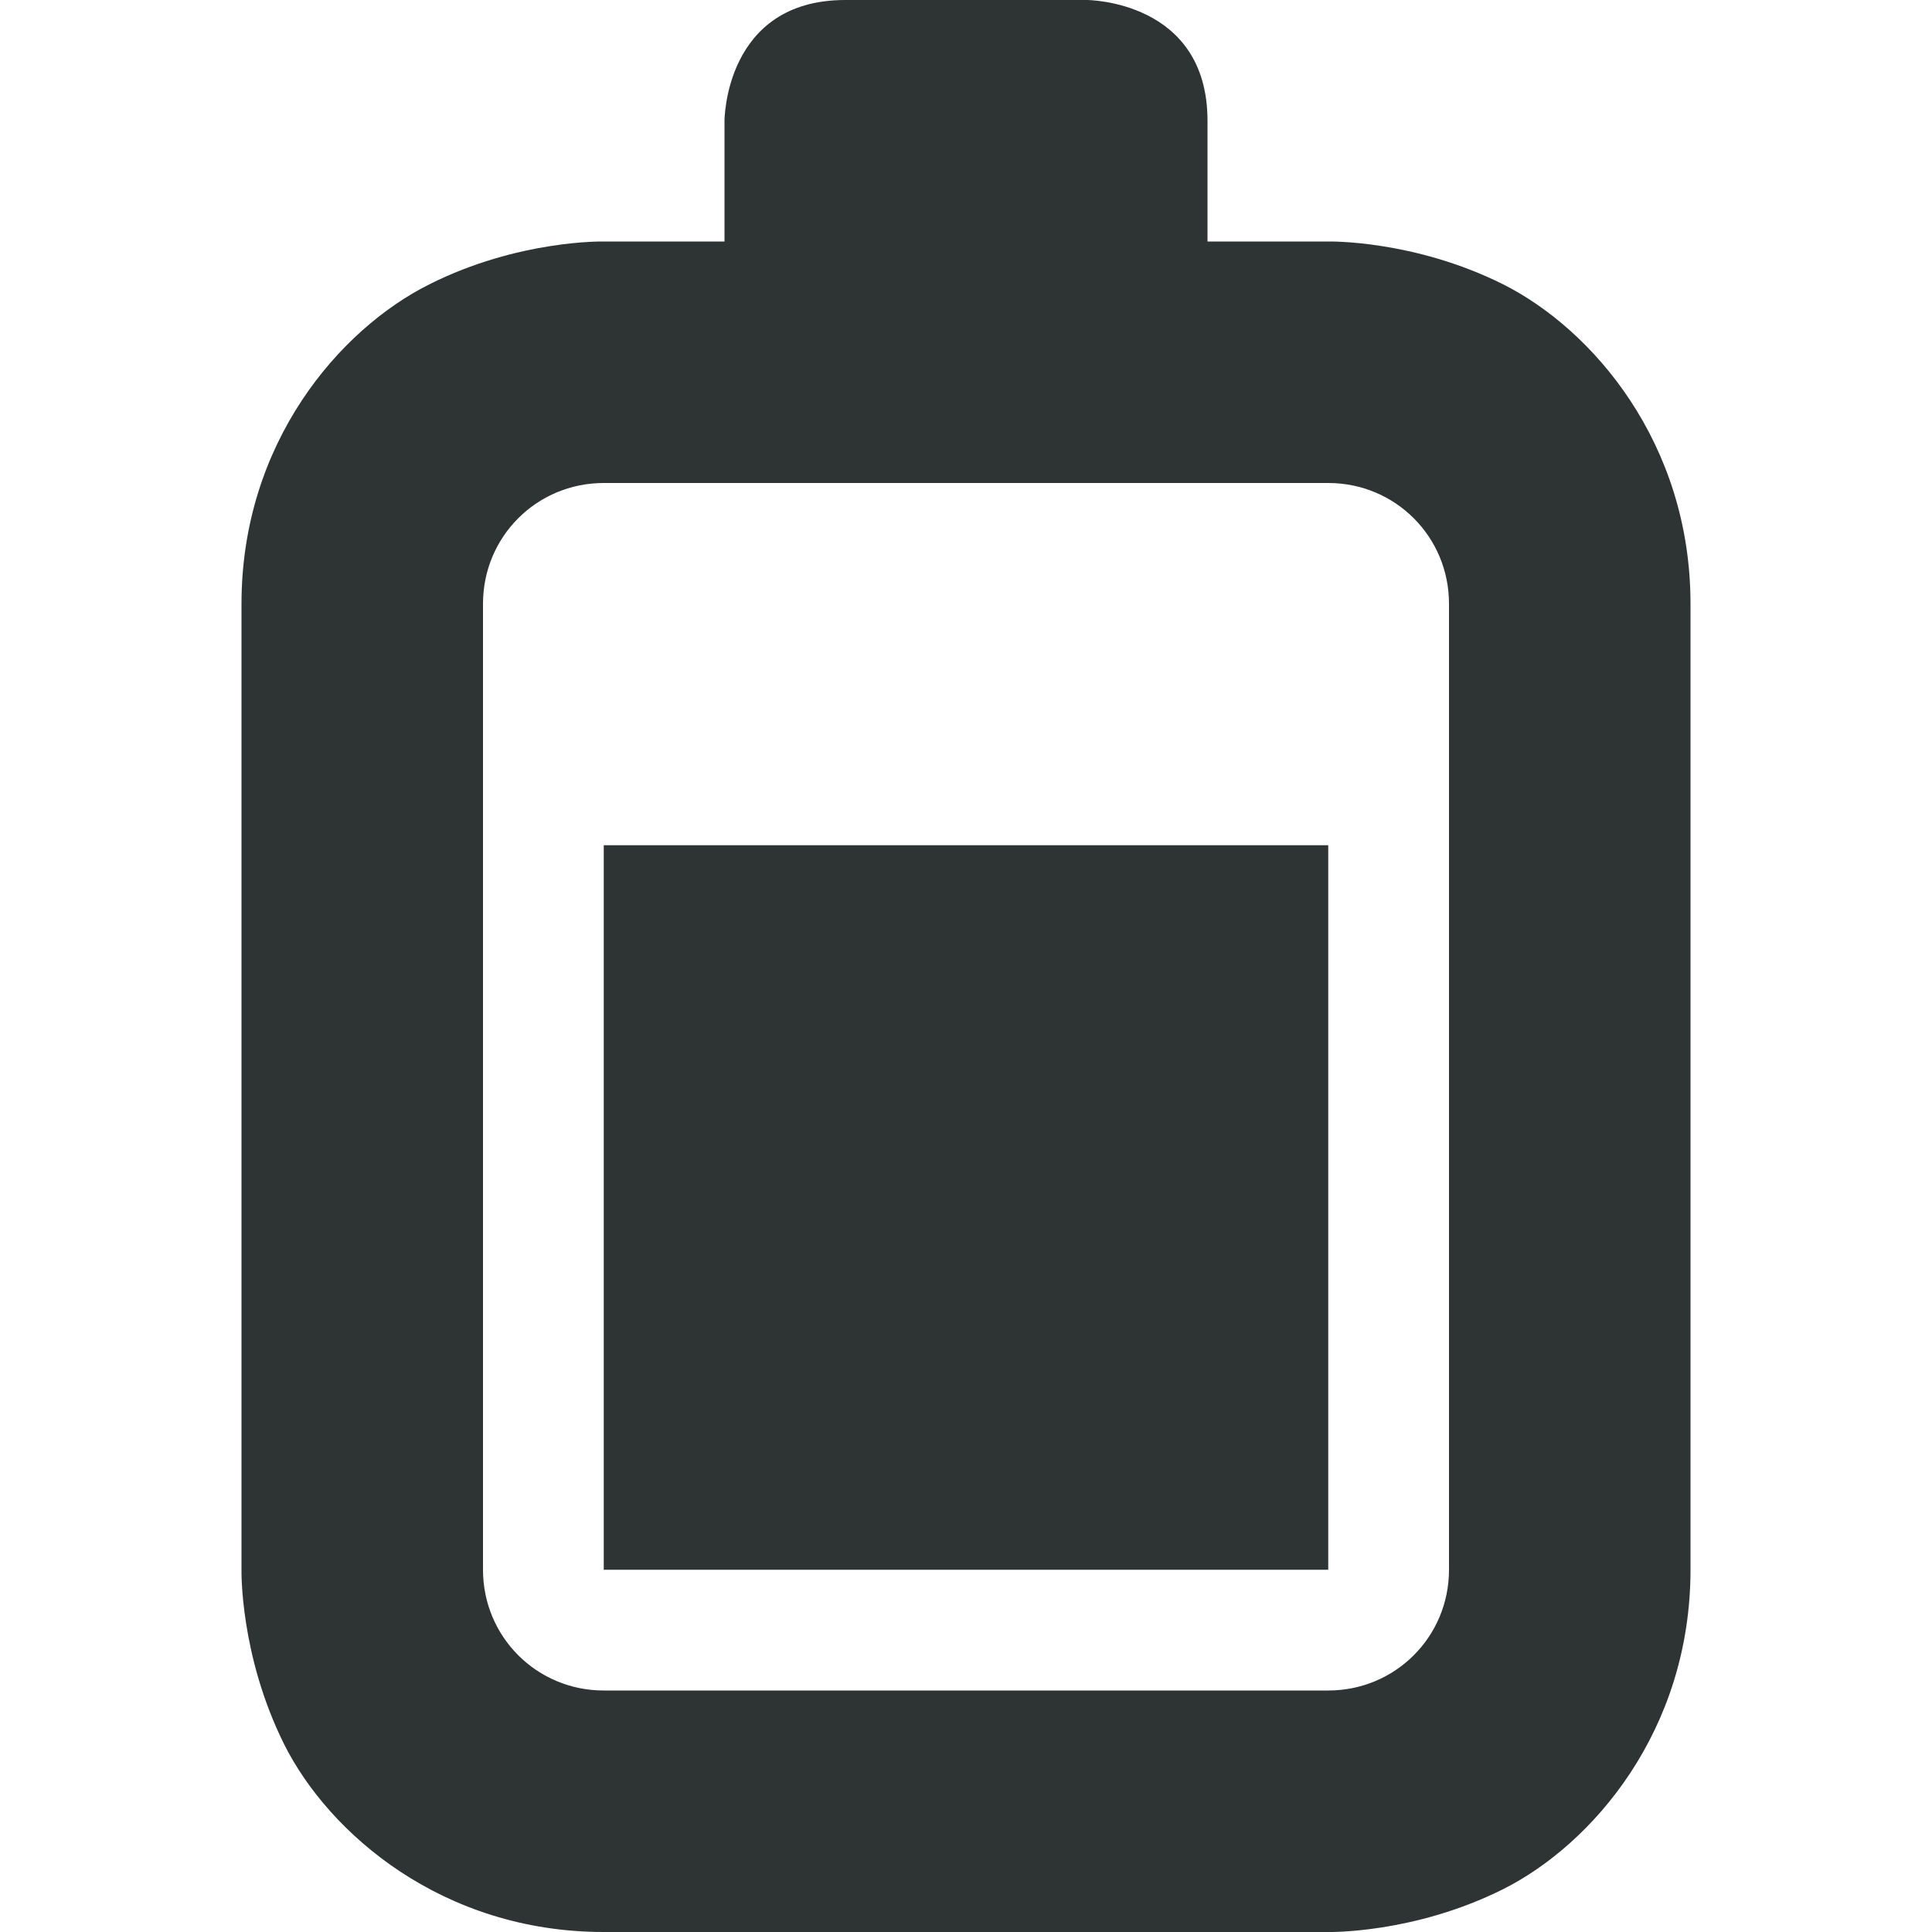
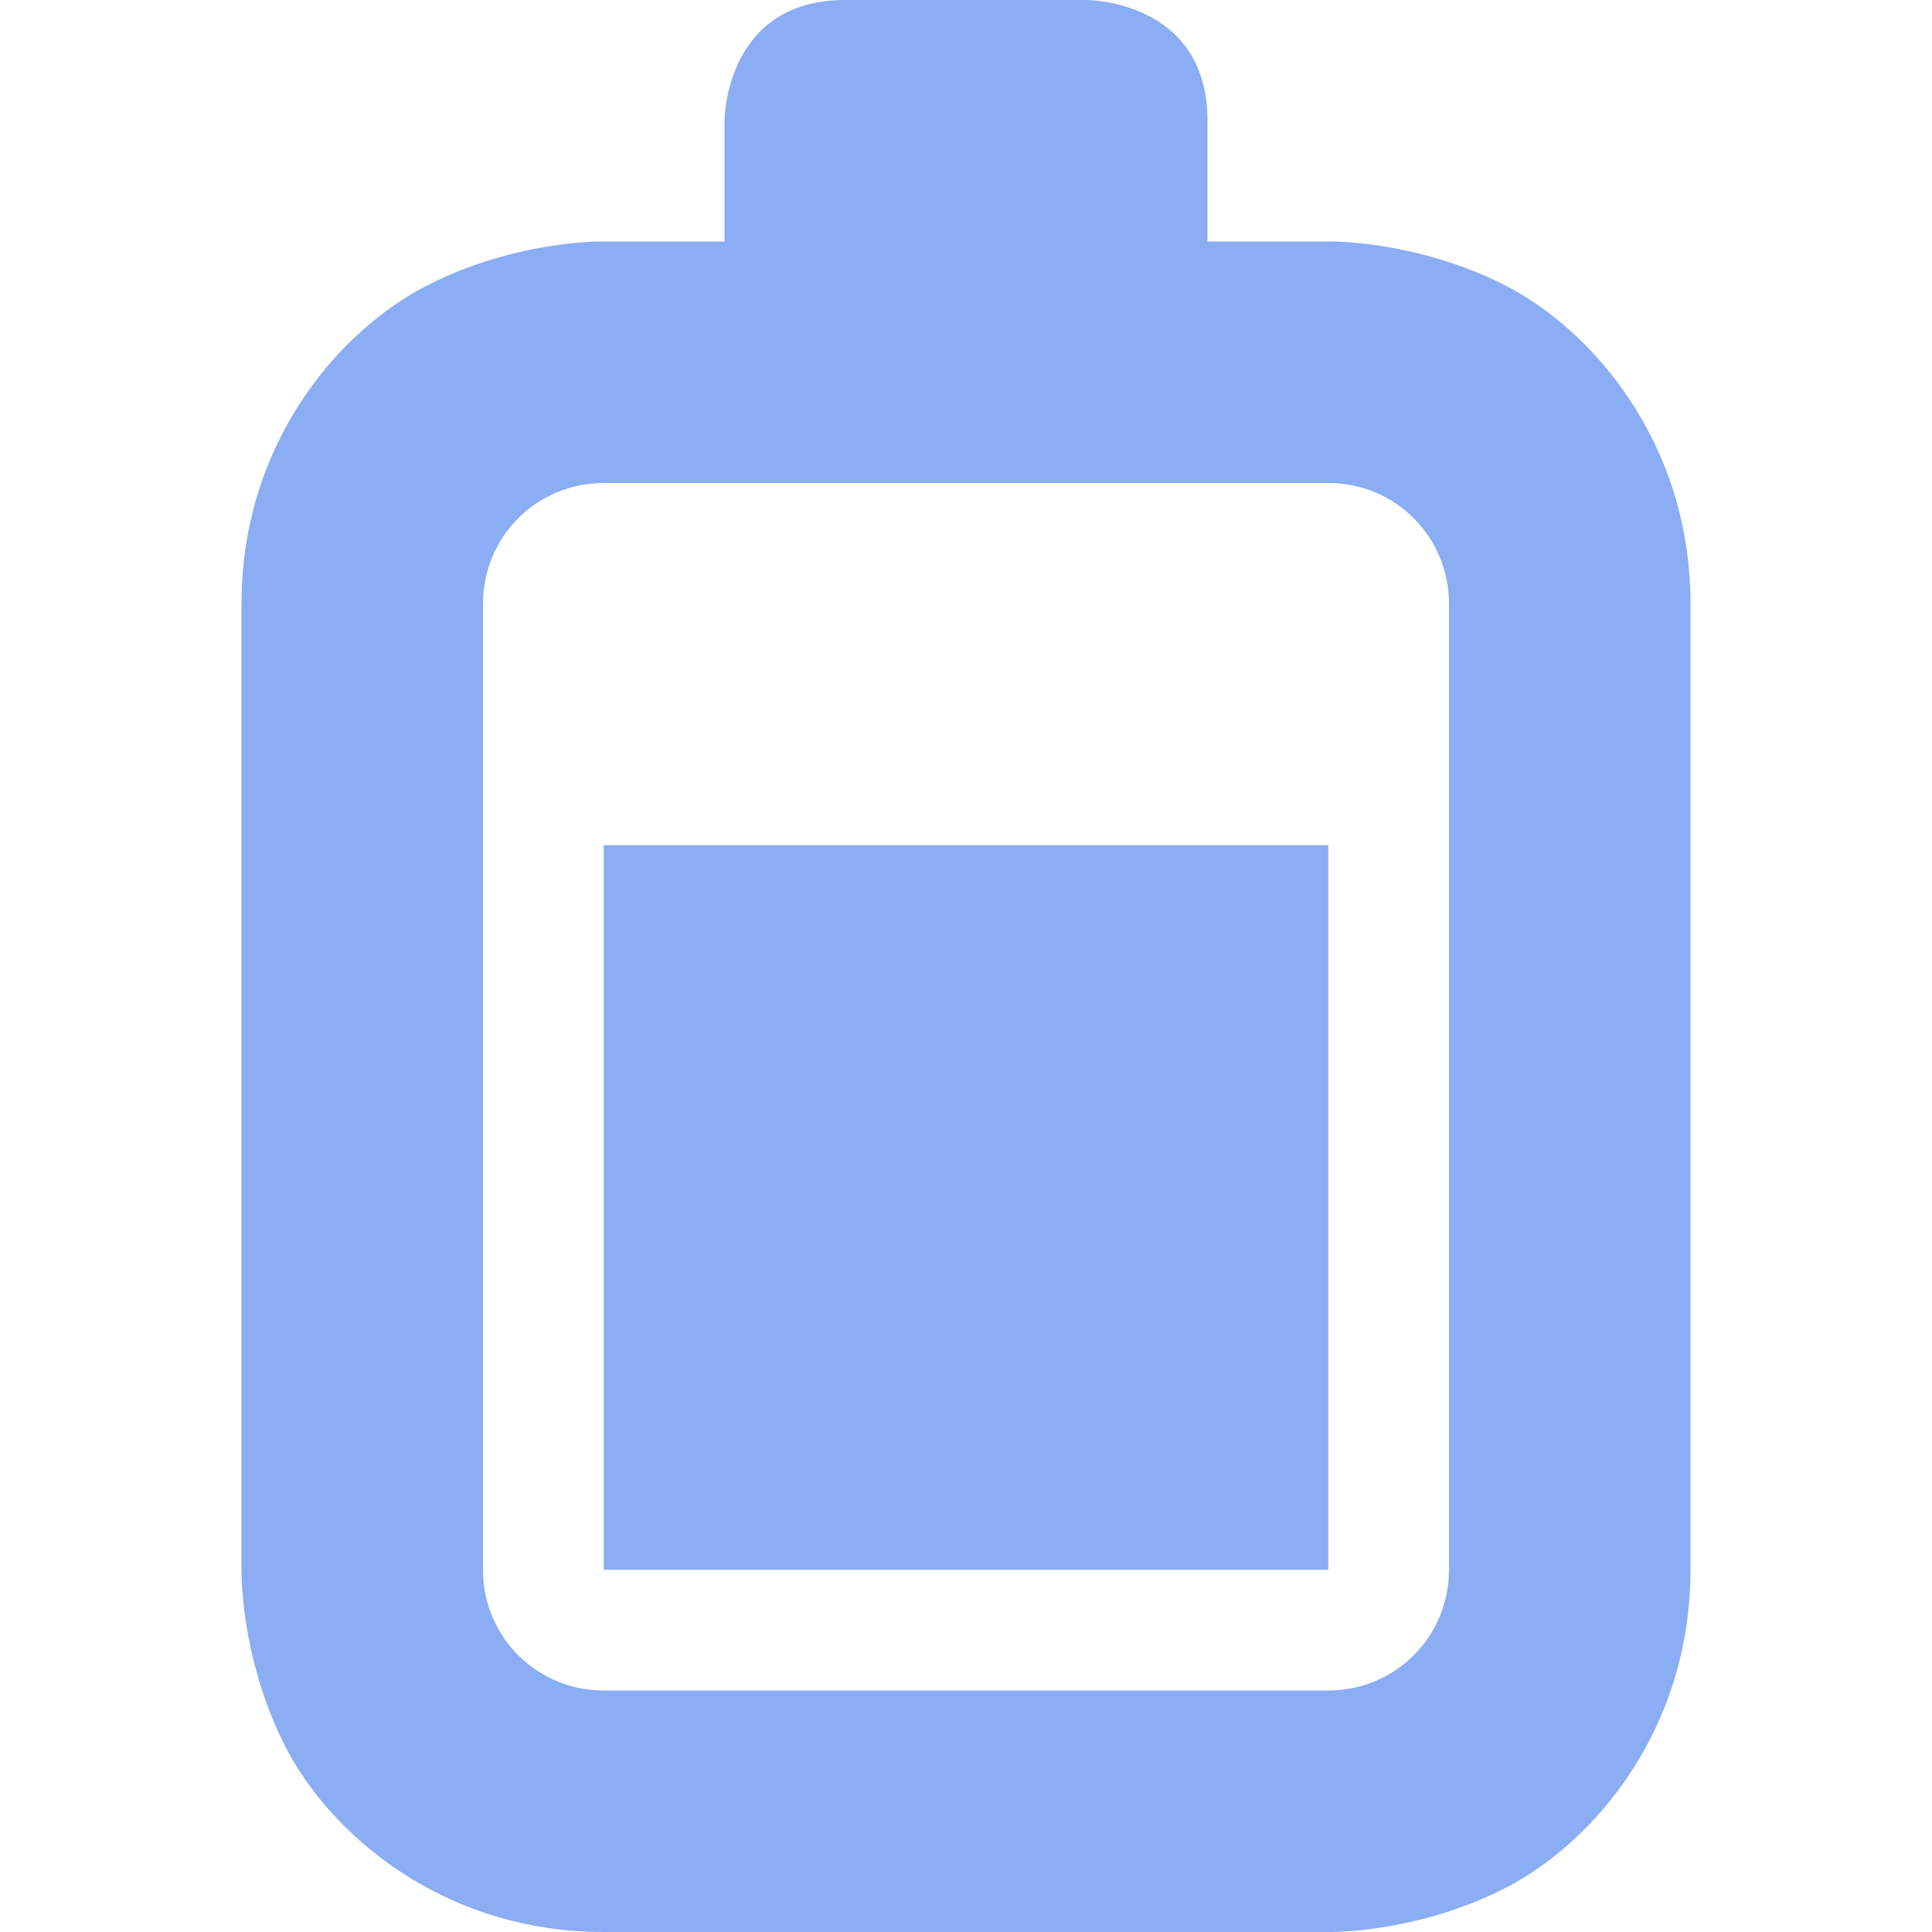
<svg xmlns="http://www.w3.org/2000/svg" width="800px" height="800px" viewBox="0 0 16 16">
-   <path d="m 7 0 c -1 0 -1 1 -1 1 v 1 h -1 s -0.707 -0.016 -1.445 0.355 c -0.742 0.371 -1.555 1.312 -1.555 2.645 v 8 s -0.016 0.707 0.355 1.449 c 0.371 0.738 1.312 1.551 2.645 1.551 h 6 s 0.707 0.016 1.449 -0.355 c 0.738 -0.371 1.551 -1.312 1.551 -2.645 v -8 c 0 -1.332 -0.812 -2.273 -1.551 -2.645 c -0.742 -0.371 -1.449 -0.355 -1.449 -0.355 h -1 v -1 c 0 -1 -1 -1 -1 -1 z m 1 4 h 3 c 0.555 0 1 0.445 1 1 v 8 c 0 0.555 -0.445 1 -1 1 h -6 c -0.555 0 -1 -0.445 -1 -1 v -8 c 0 -0.555 0.445 -1 1 -1 z m -3 3 v 6 h 6 v -6 z m 0 0" fill="#2e3434" />
+   <path d="m 7 0 c -1 0 -1 1 -1 1 v 1 h -1 s -0.707 -0.016 -1.445 0.355 c -0.742 0.371 -1.555 1.312 -1.555 2.645 v 8 s -0.016 0.707 0.355 1.449 c 0.371 0.738 1.312 1.551 2.645 1.551 h 6 s 0.707 0.016 1.449 -0.355 c 0.738 -0.371 1.551 -1.312 1.551 -2.645 v -8 c 0 -1.332 -0.812 -2.273 -1.551 -2.645 c -0.742 -0.371 -1.449 -0.355 -1.449 -0.355 h -1 v -1 c 0 -1 -1 -1 -1 -1 z m 1 4 h 3 c 0.555 0 1 0.445 1 1 v 8 c 0 0.555 -0.445 1 -1 1 h -6 c -0.555 0 -1 -0.445 -1 -1 v -8 c 0 -0.555 0.445 -1 1 -1 z m -3 3 v 6 h 6 v -6 z m 0 0" fill="#8aadf4" />
</svg>
